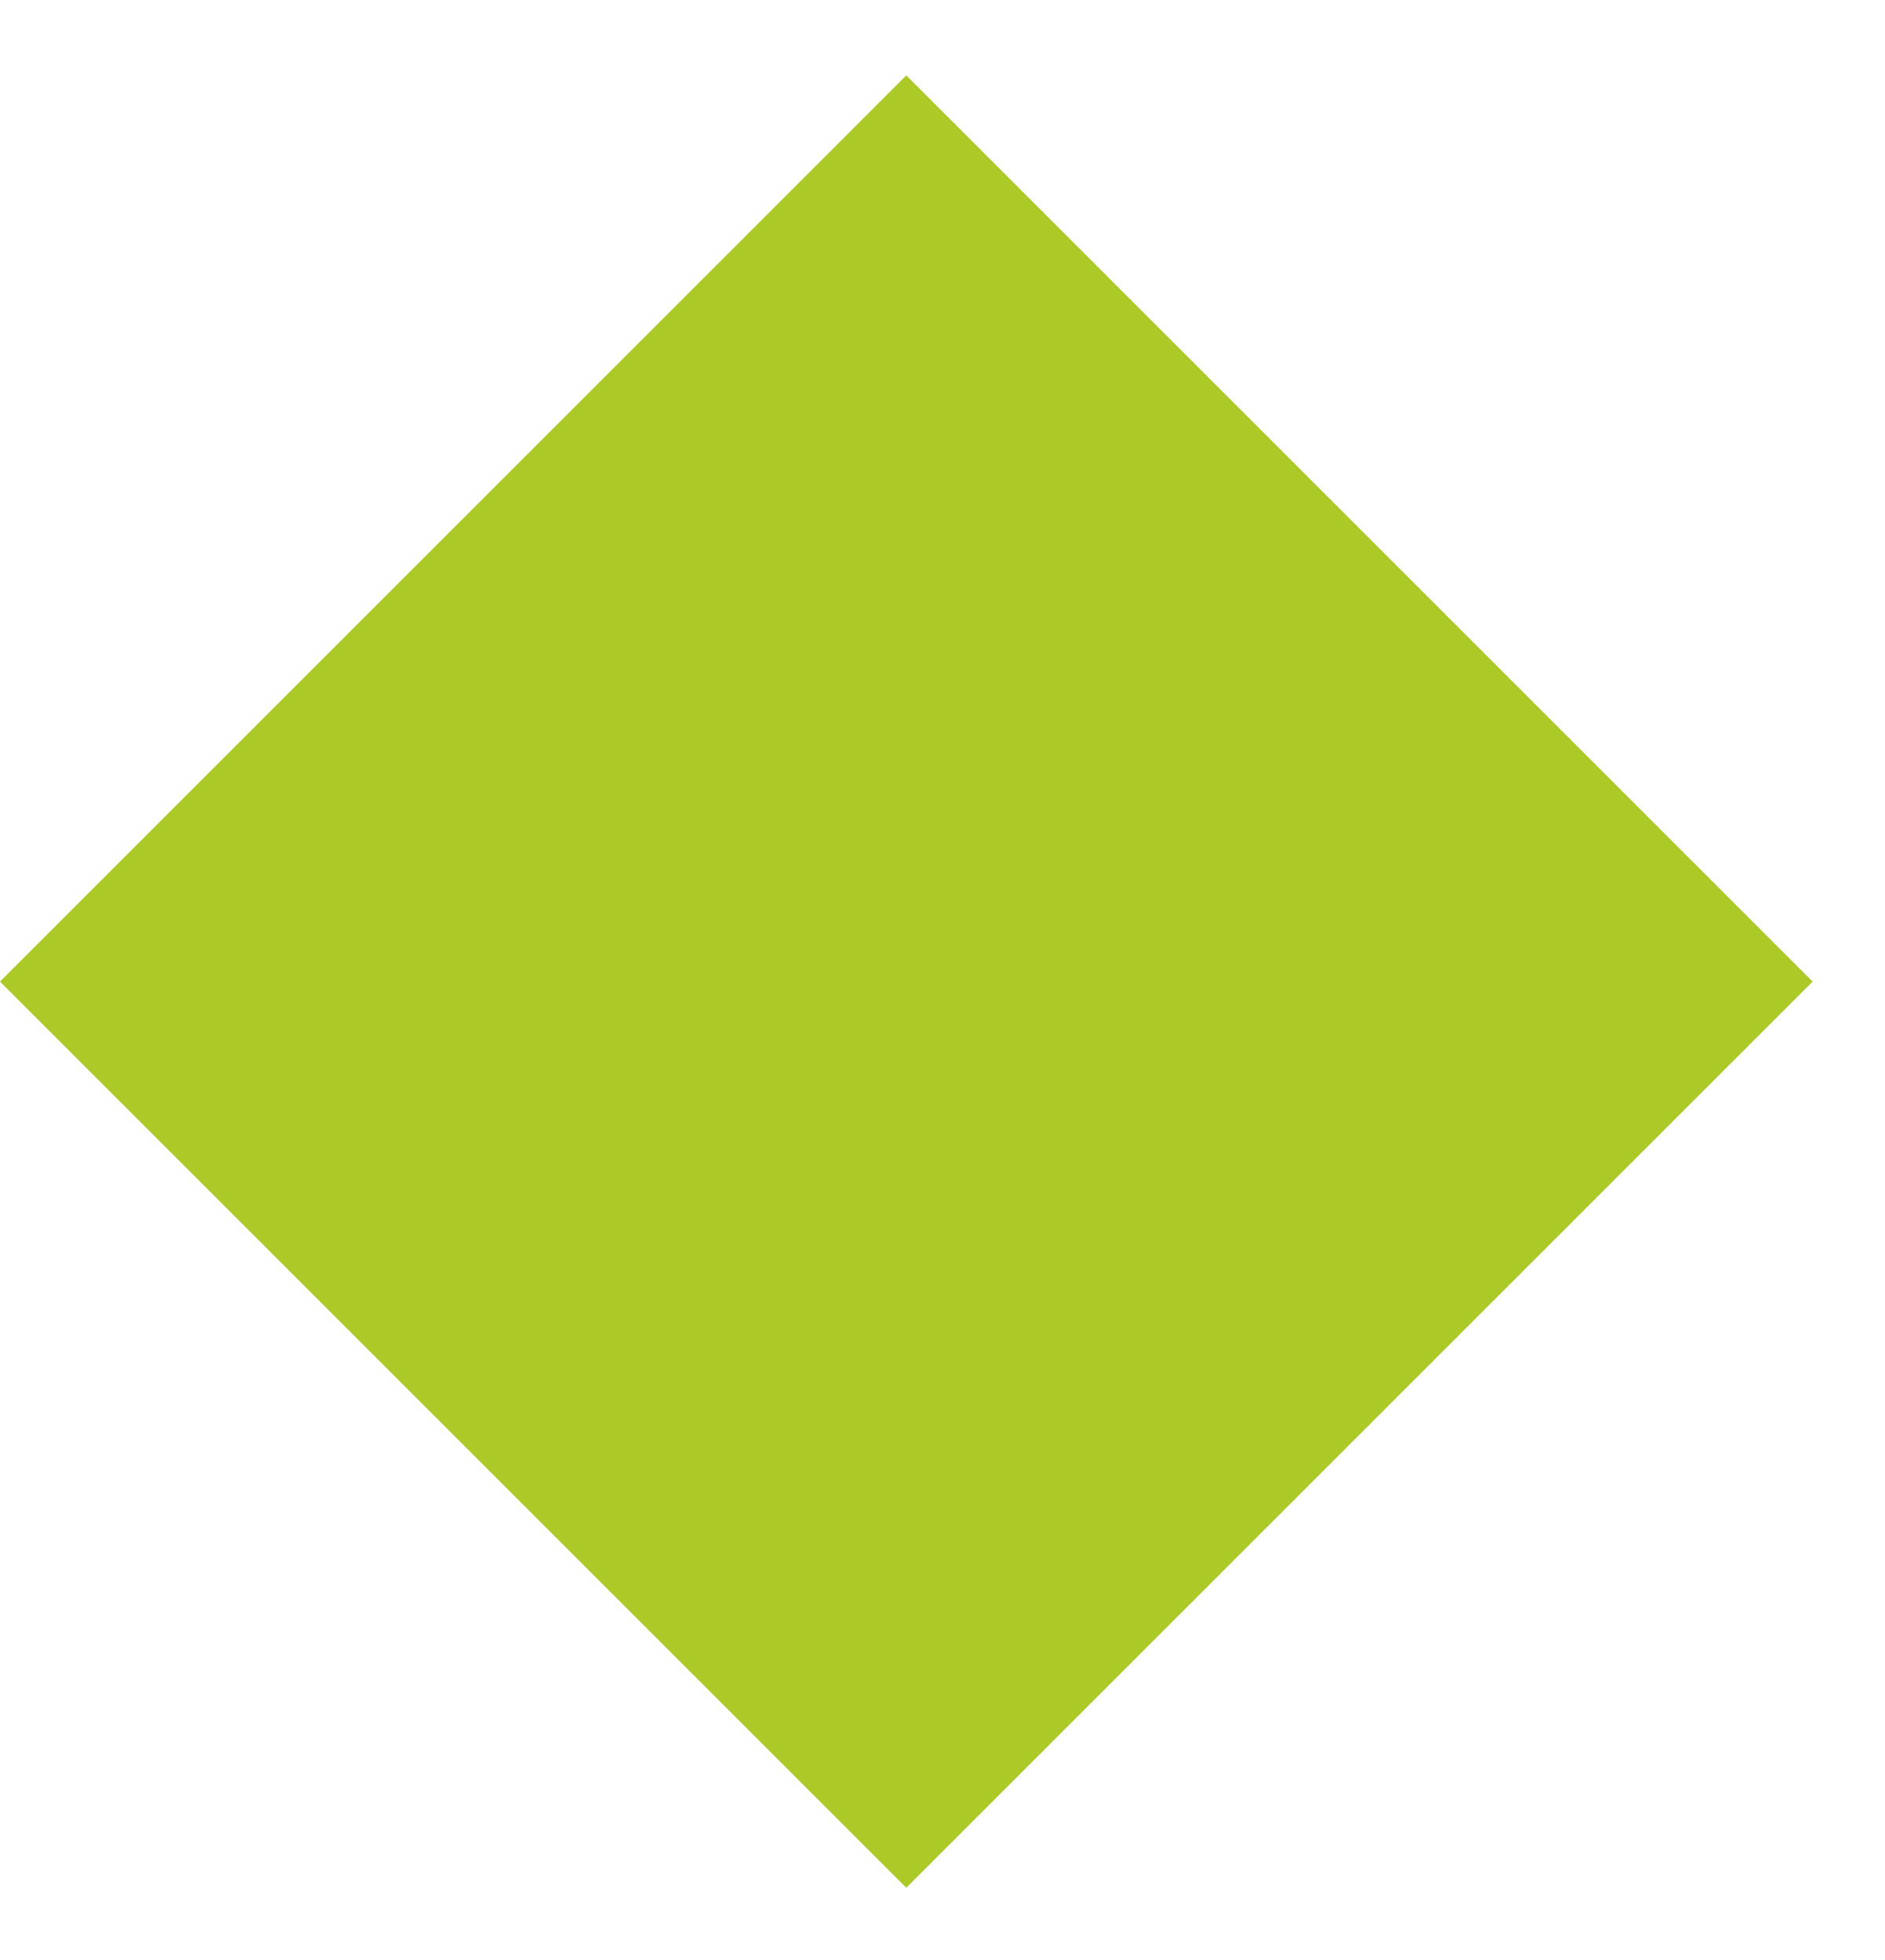
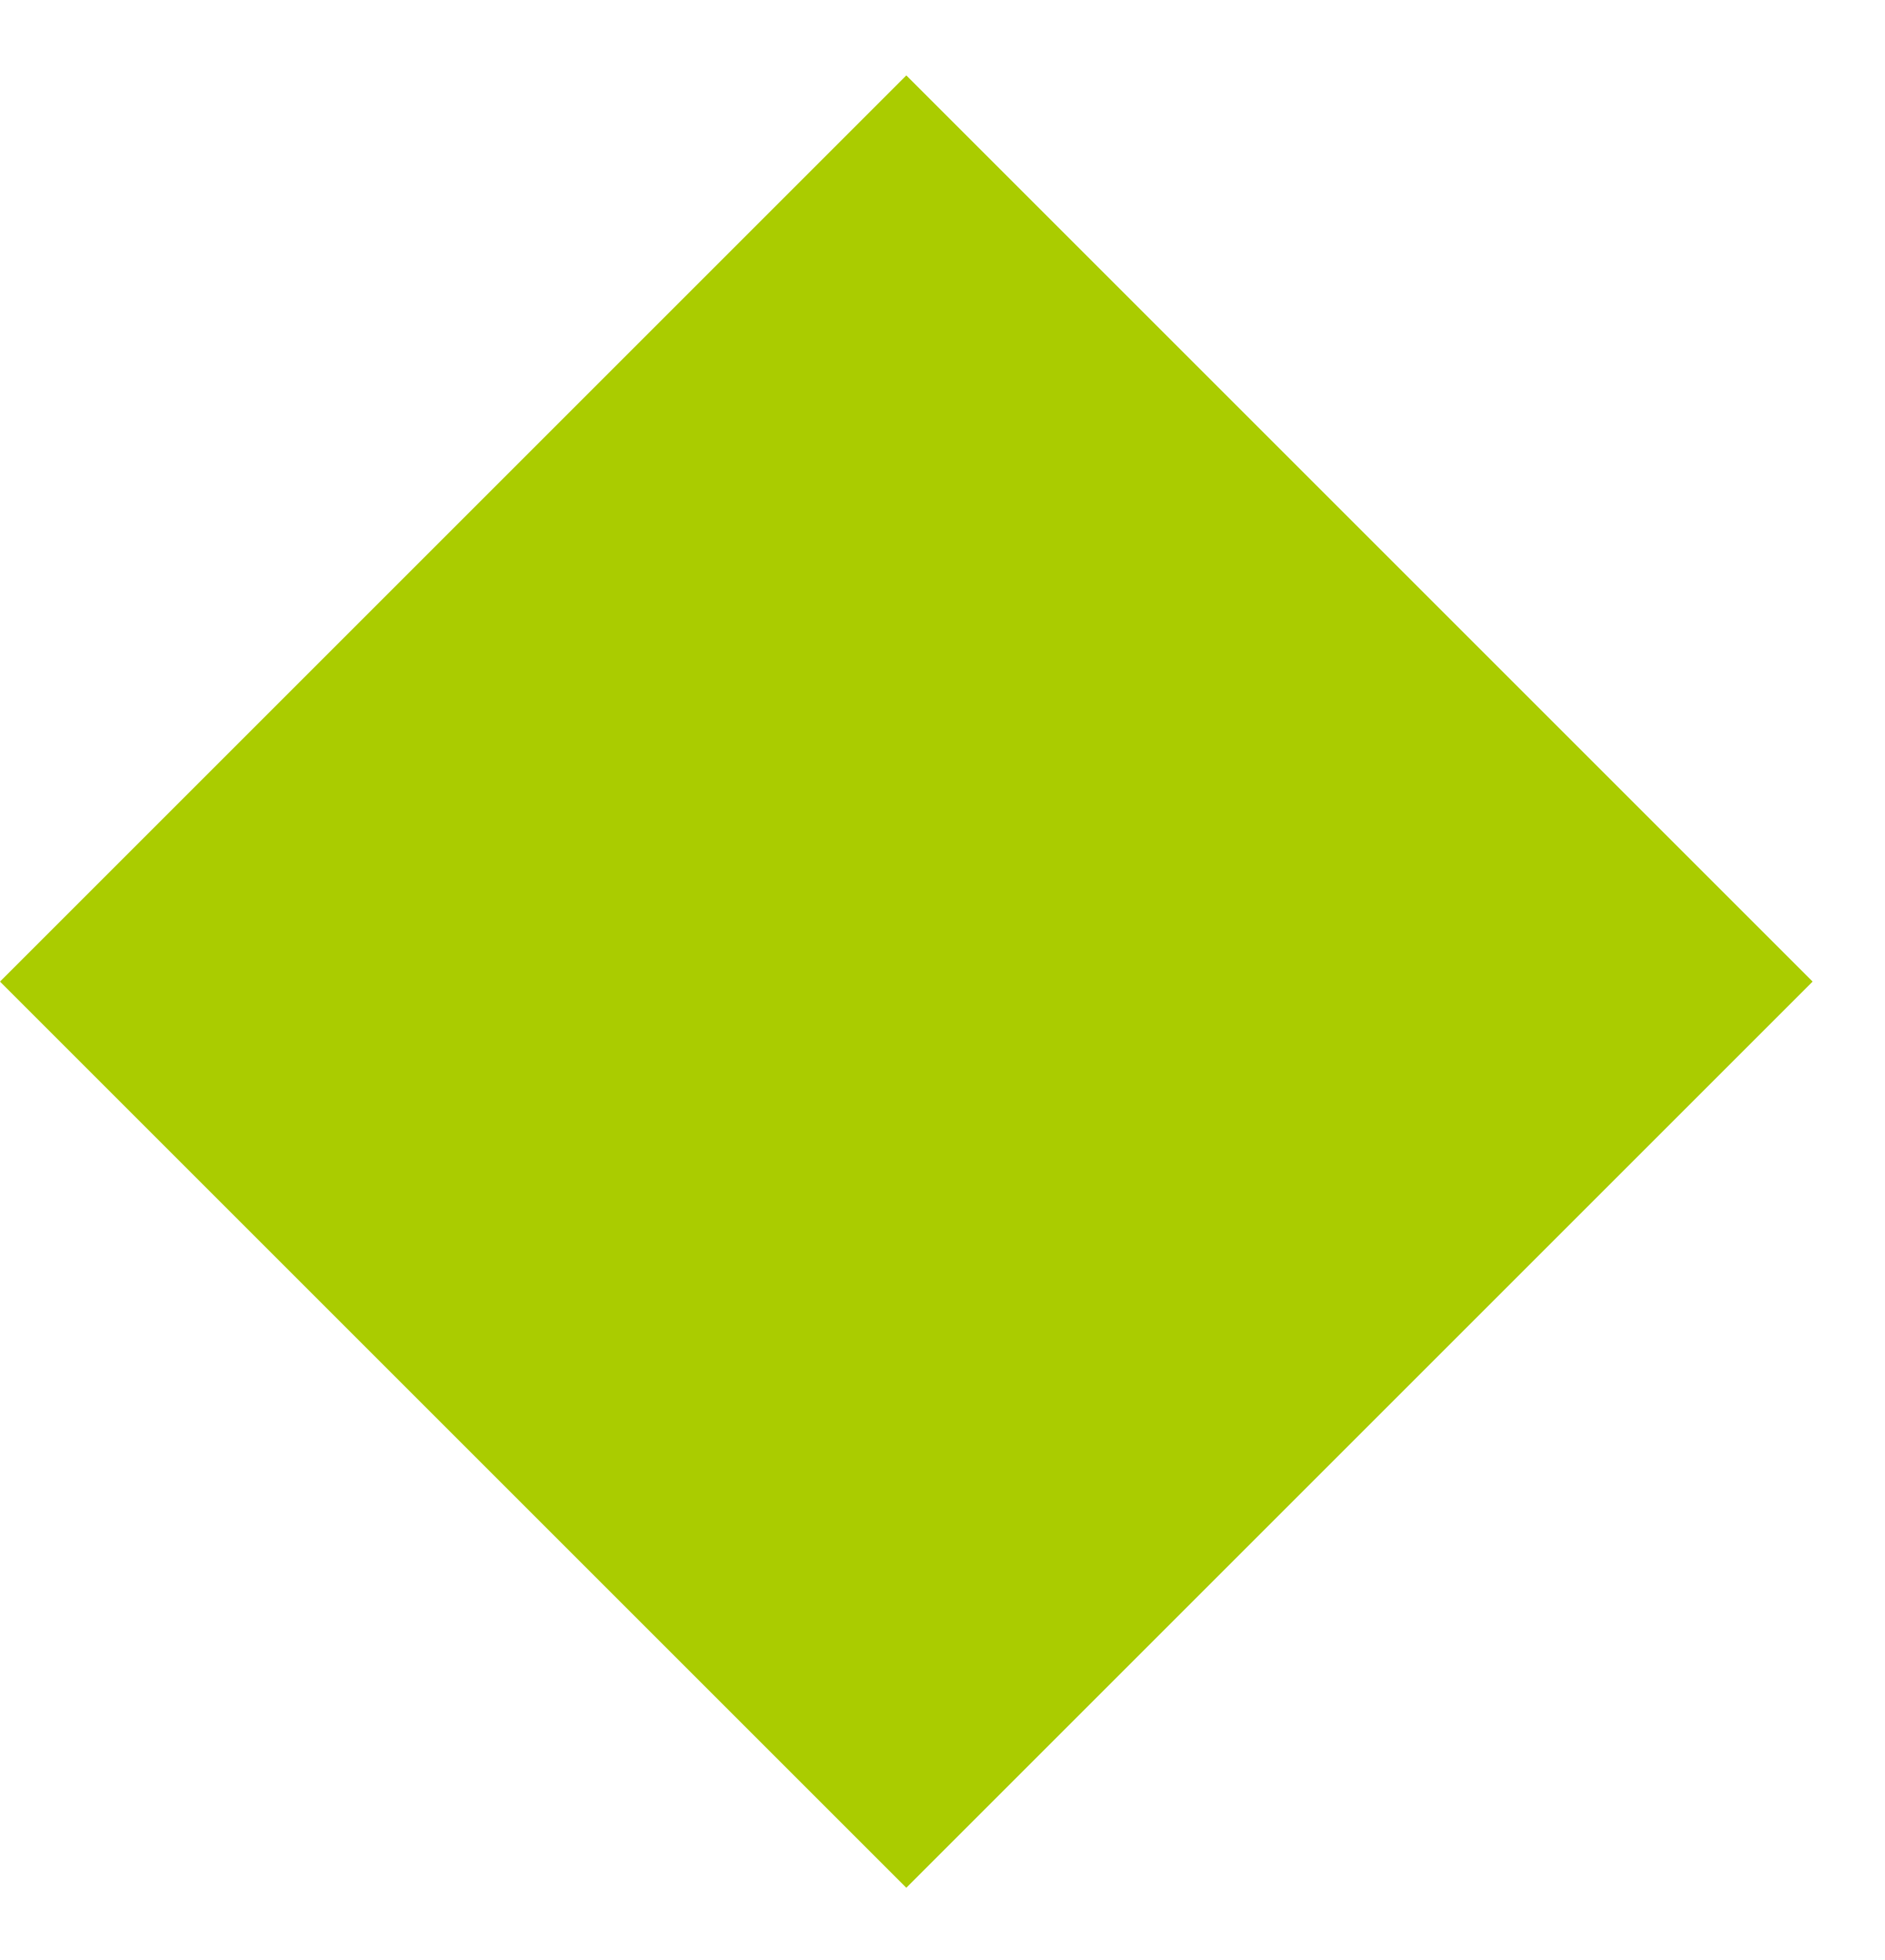
<svg xmlns="http://www.w3.org/2000/svg" width="25px" height="26px" viewBox="740 59 25 26" version="1.1">
-   <rect id="Rectangle-4" stroke="none" fill="#ABCA28" fill-rule="evenodd" transform="translate(752.0208, 72.02081) rotate(45) translate(-752.0208, -72.02081) " x="743.521" y="63.521" width="17" height="17" />
+   <rect id="Rectangle-4" stroke="none" fill="#AACC00" fill-rule="evenodd" transform="translate(752.0208, 72.02081) rotate(45) translate(-752.0208, -72.02081) " x="743.521" y="63.521" width="17" height="17" />
</svg>
